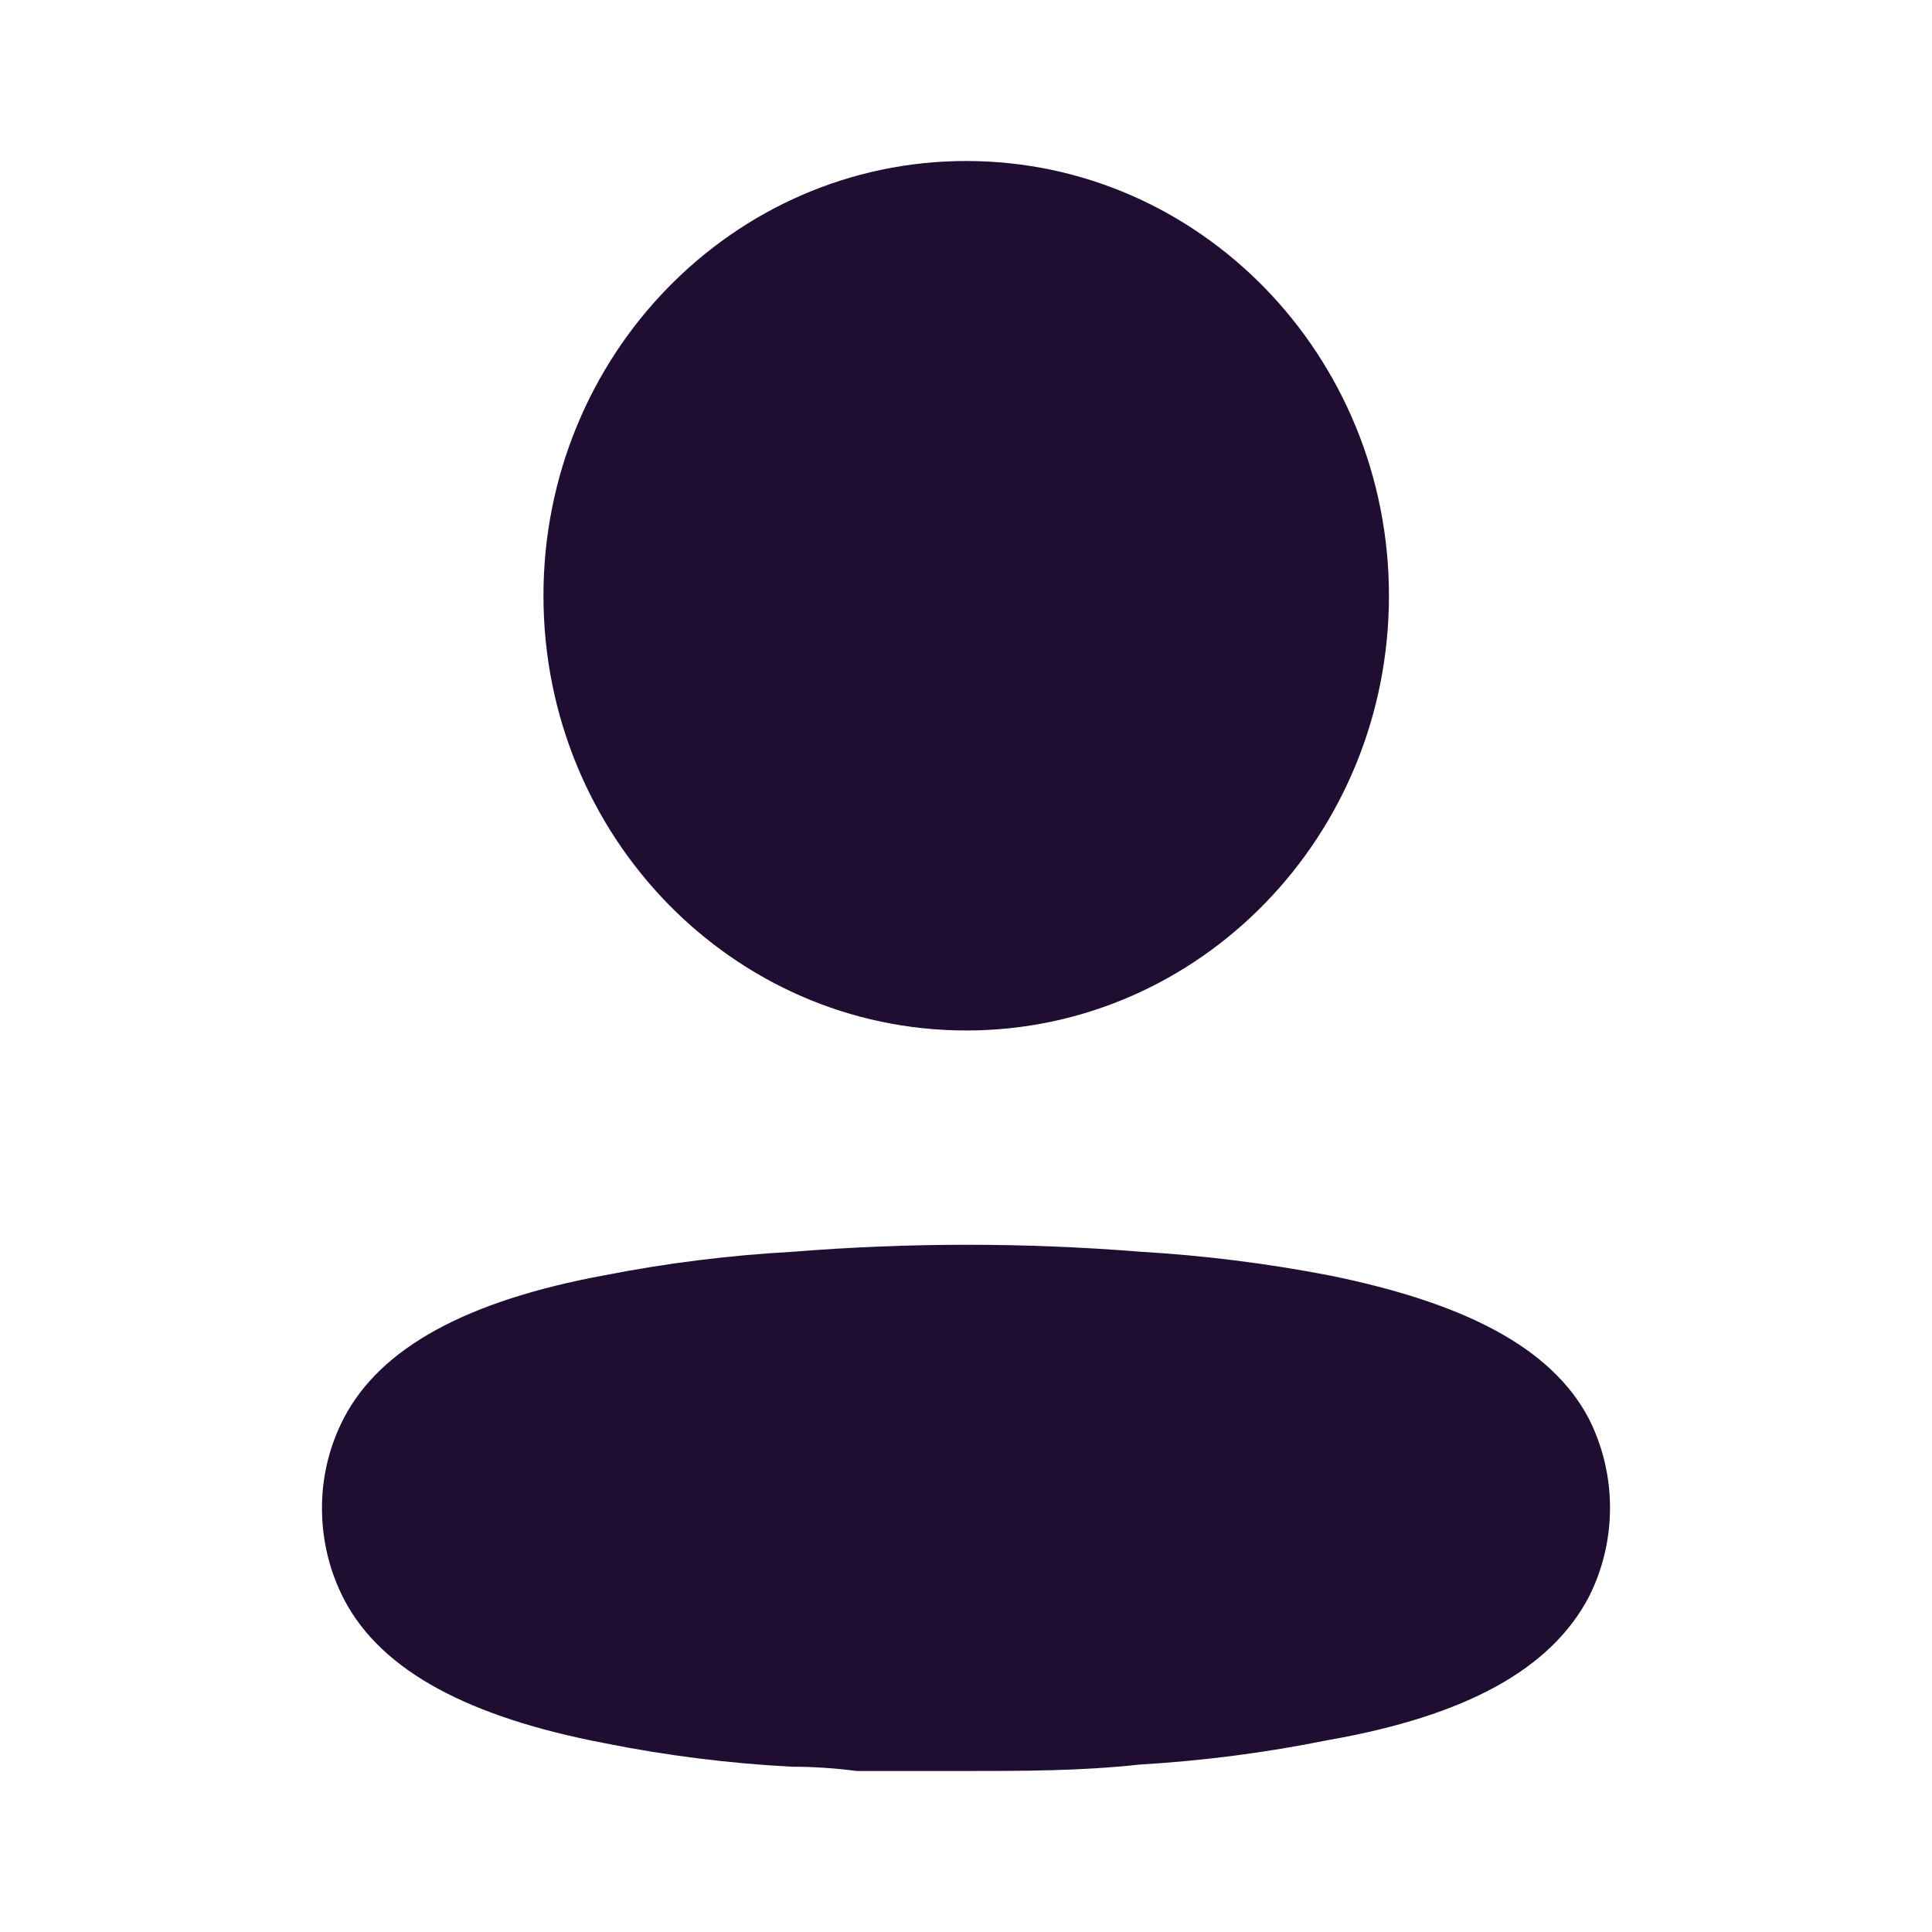
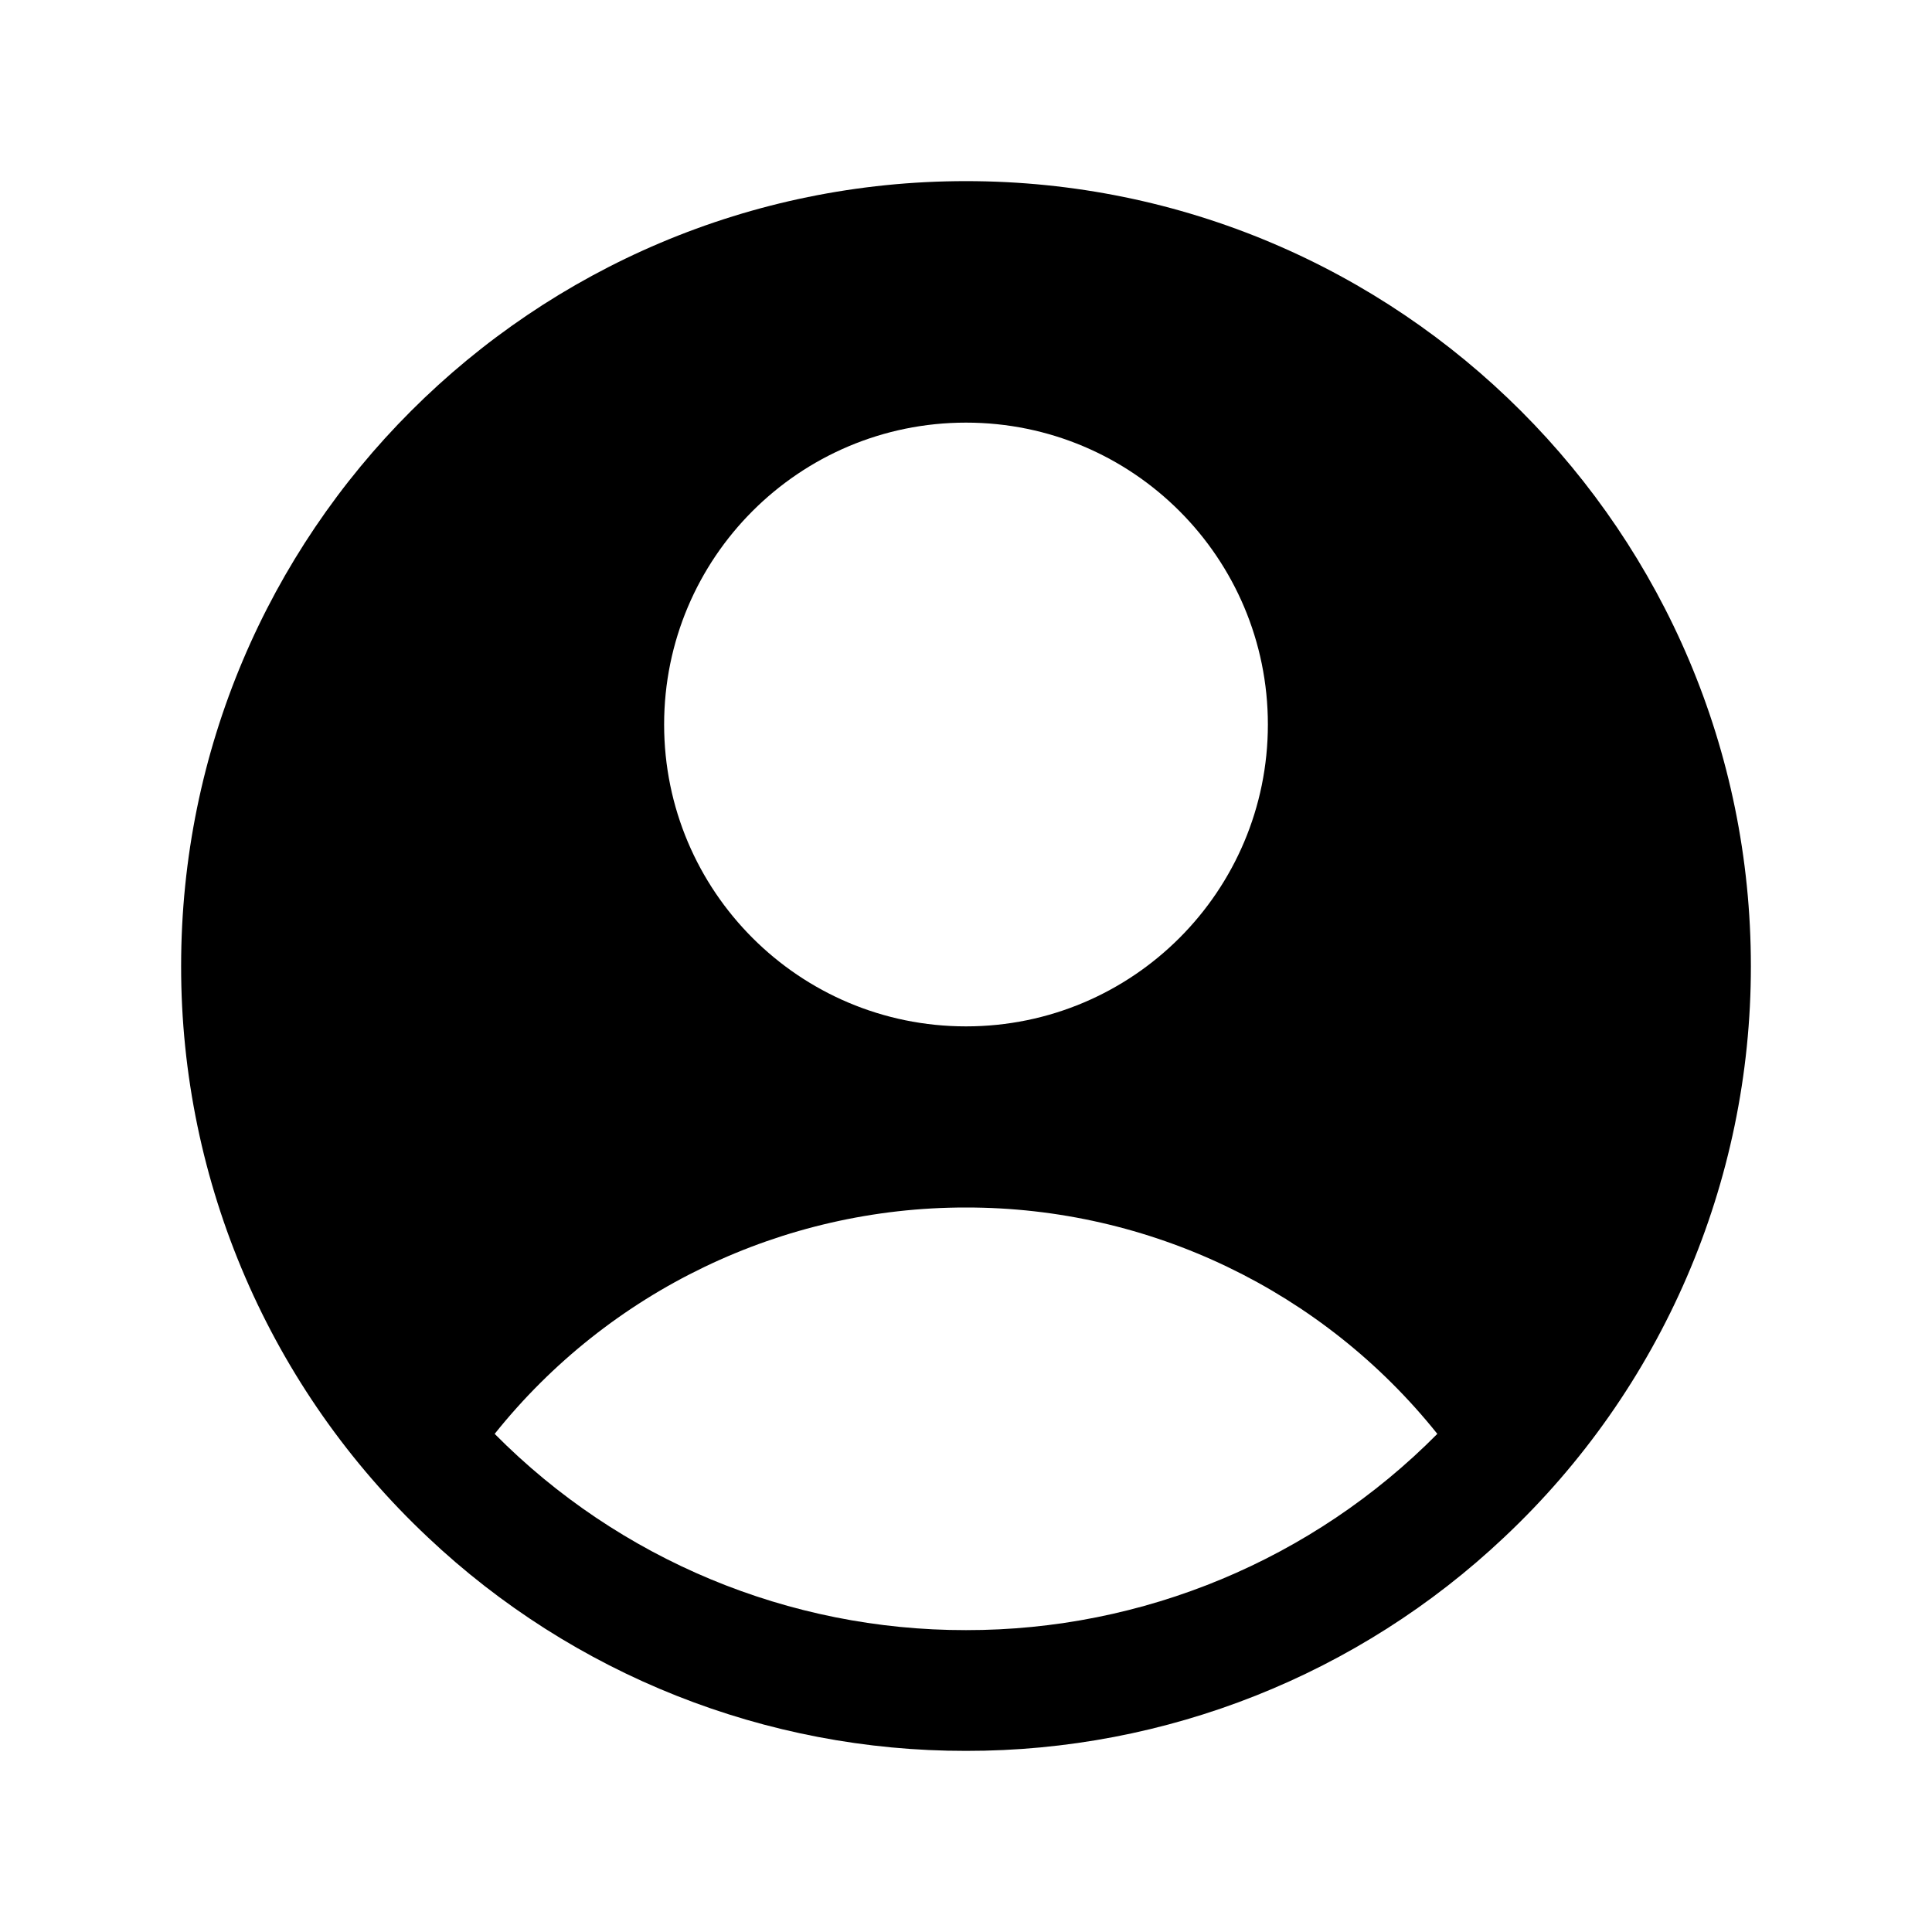
- <svg xmlns="http://www.w3.org/2000/svg" width="24" height="24" viewBox="0 0 24 24">
-   <path fill="#200E32" d="M5.848,13.55 C7.288,13.434 8.734,13.434 10.174,13.55 C10.958,13.596 11.738,13.694 12.51,13.843 C14.18,14.181 15.27,14.733 15.737,15.623 C16.088,16.317 16.088,17.144 15.737,17.838 C15.27,18.728 14.223,19.315 12.493,19.617 C11.722,19.773 10.941,19.874 10.157,19.92 C9.43,20 8.703,20 7.968,20 L6.644,20 C6.368,19.964 6.099,19.947 5.84,19.947 C5.055,19.906 4.275,19.808 3.504,19.653 C1.834,19.333 0.744,18.763 0.277,17.874 C0.097,17.529 0.002,17.144 0,16.753 C-0.004,16.359 0.089,15.97 0.268,15.623 C0.727,14.733 1.817,14.155 3.504,13.843 C4.278,13.691 5.061,13.593 5.848,13.55 Z M8.003,-1.16351373e-13 C10.903,-1.16351373e-13 13.254,2.418 13.254,5.4 C13.254,8.383 10.903,10.801 8.003,10.801 C5.102,10.801 2.751,8.383 2.751,5.4 C2.751,2.418 5.102,-1.16351373e-13 8.003,-1.16351373e-13 Z" transform="translate(4 2)" />
+ <svg xmlns="http://www.w3.org/2000/svg" viewBox="0 0 24 24" fill="currentColor" class="w-6 h-6">
+   <path fill-rule="evenodd" d="M18.685 19.097A9.723 9.723 0 0 0 21.75 12c0-5.385-4.365-9.75-9.75-9.75S2.25 6.615 2.25 12a9.723 9.723 0 0 0 3.065 7.097A9.716 9.716 0 0 0 12 21.75a9.716 9.716 0 0 0 6.685-2.653Zm-12.54-1.285A7.486 7.486 0 0 1 12 15a7.486 7.486 0 0 1 5.855 2.812A8.224 8.224 0 0 1 12 20.25a8.224 8.224 0 0 1-5.855-2.438ZM15.75 9a3.75 3.75 0 1 1-7.5 0 3.75 3.75 0 0 1 7.5 0Z" clip-rule="evenodd" />
</svg>
